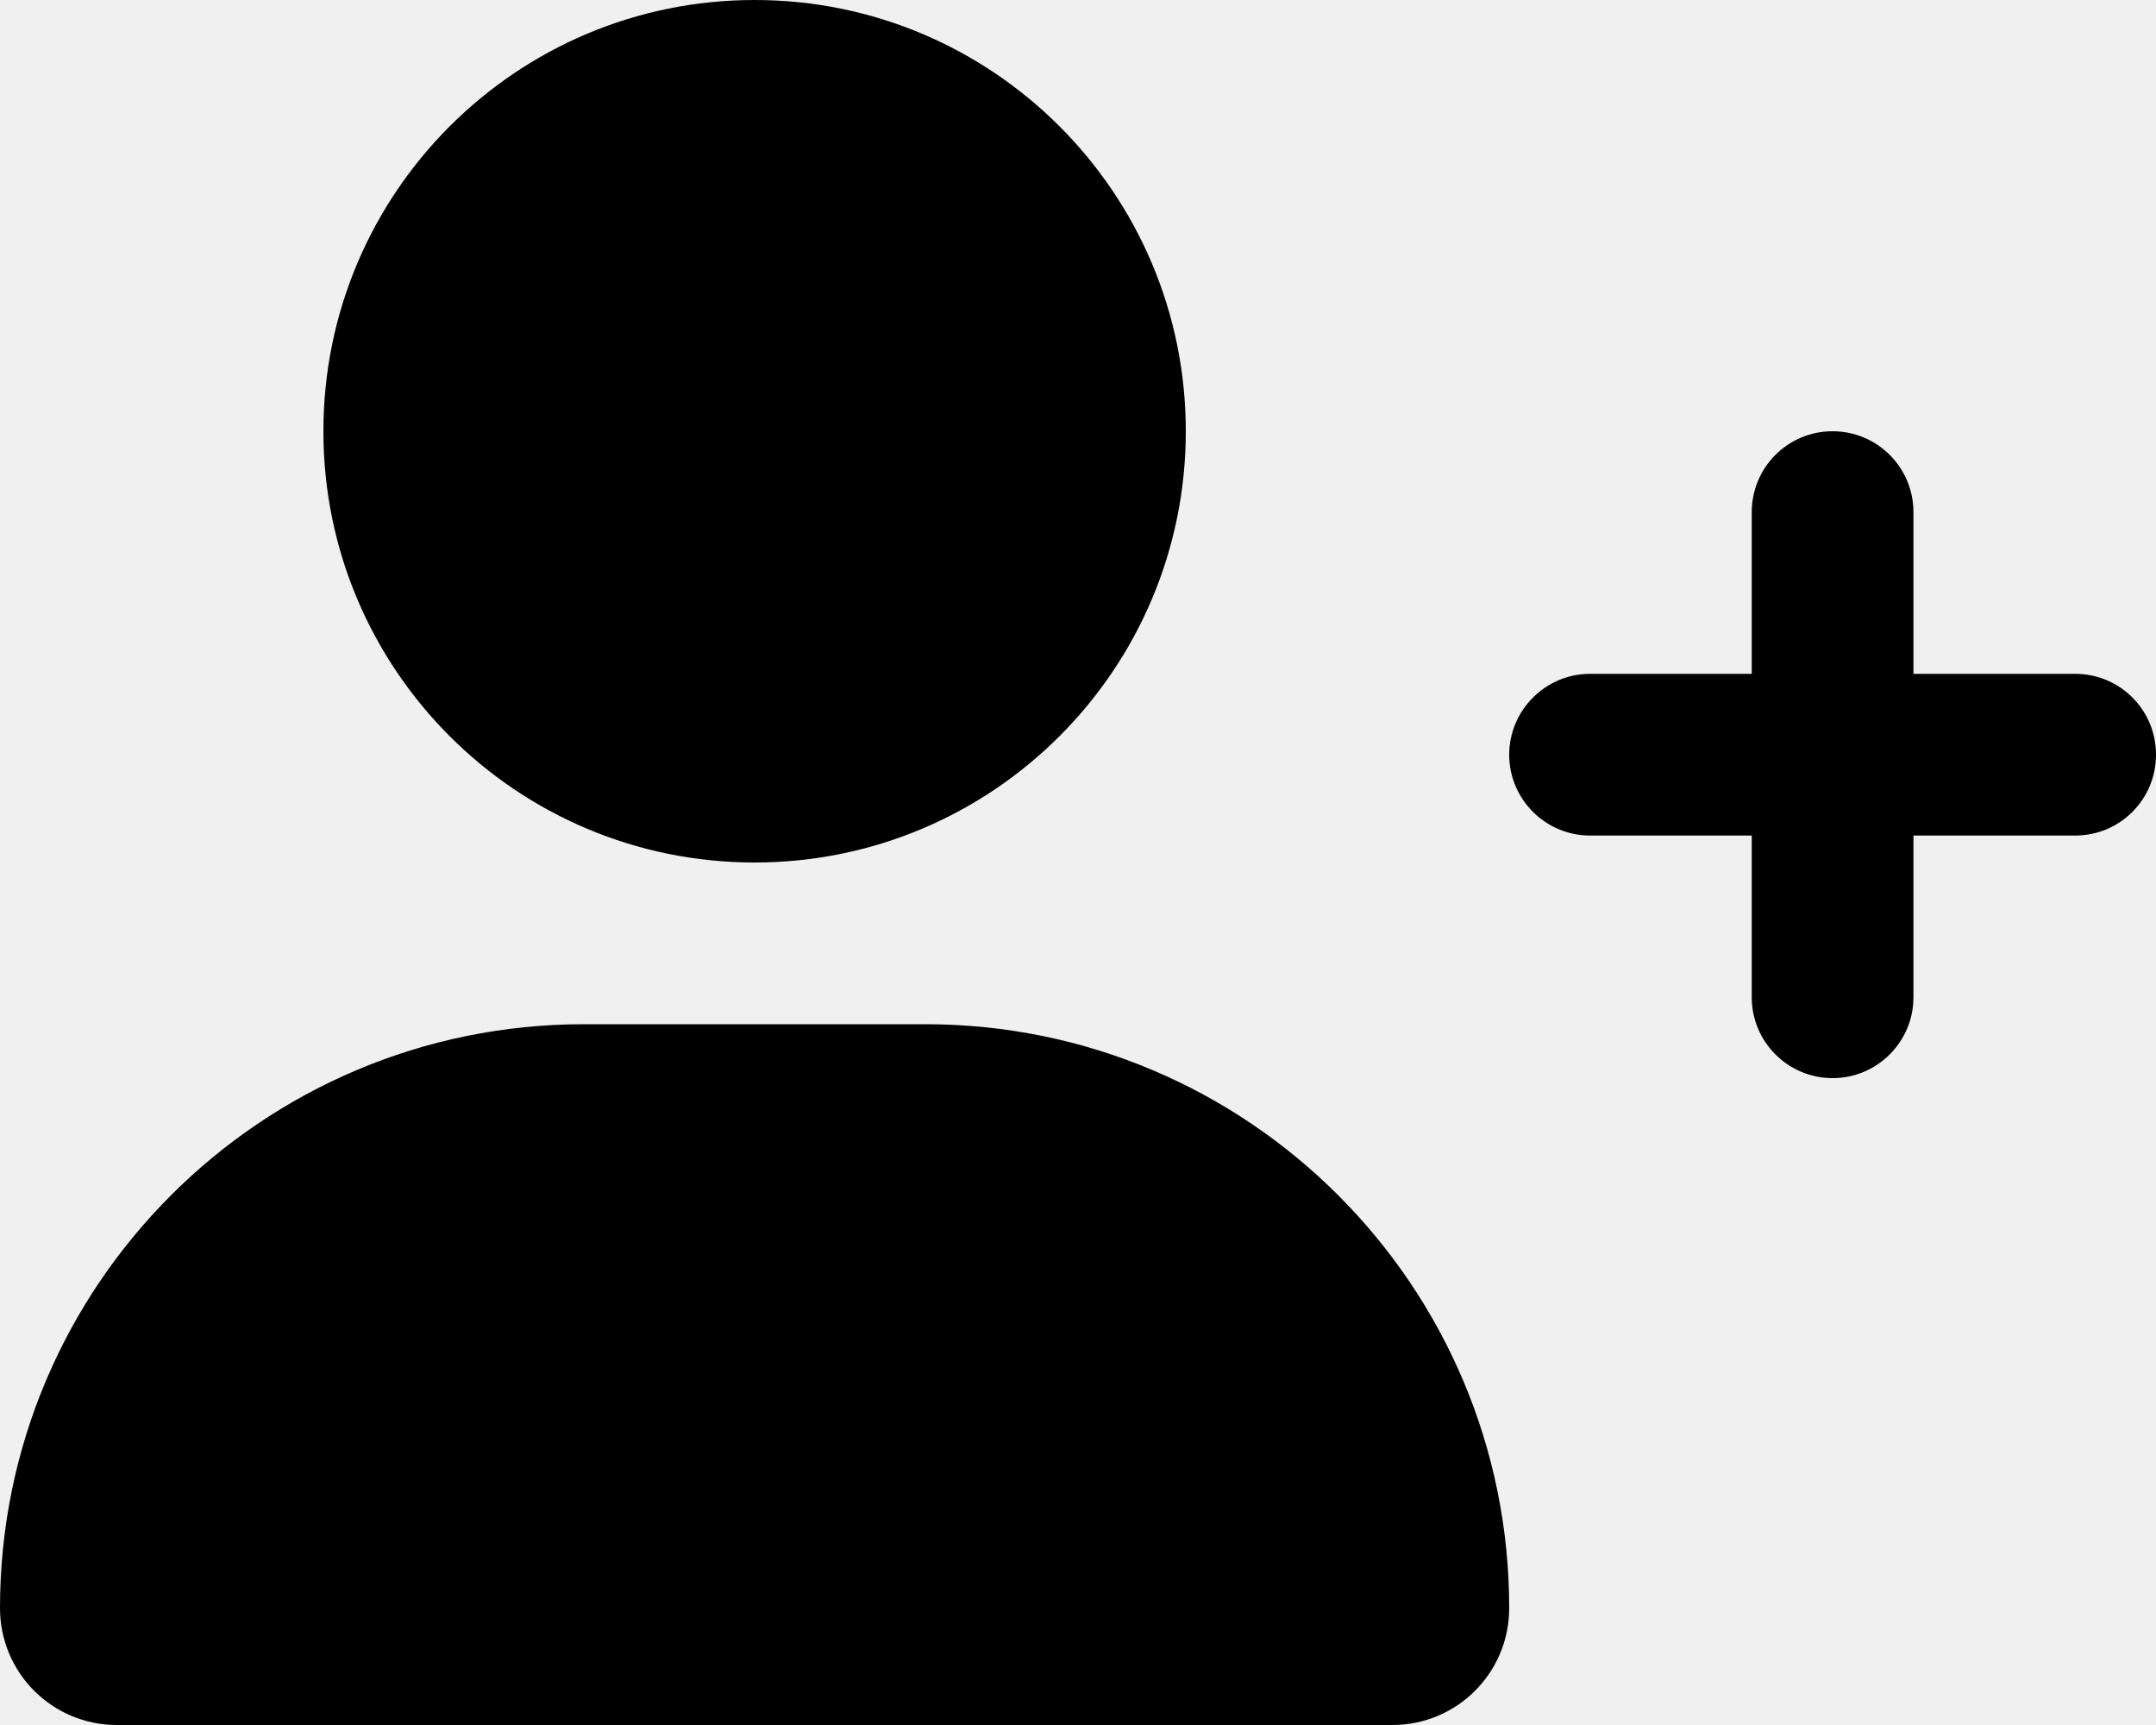
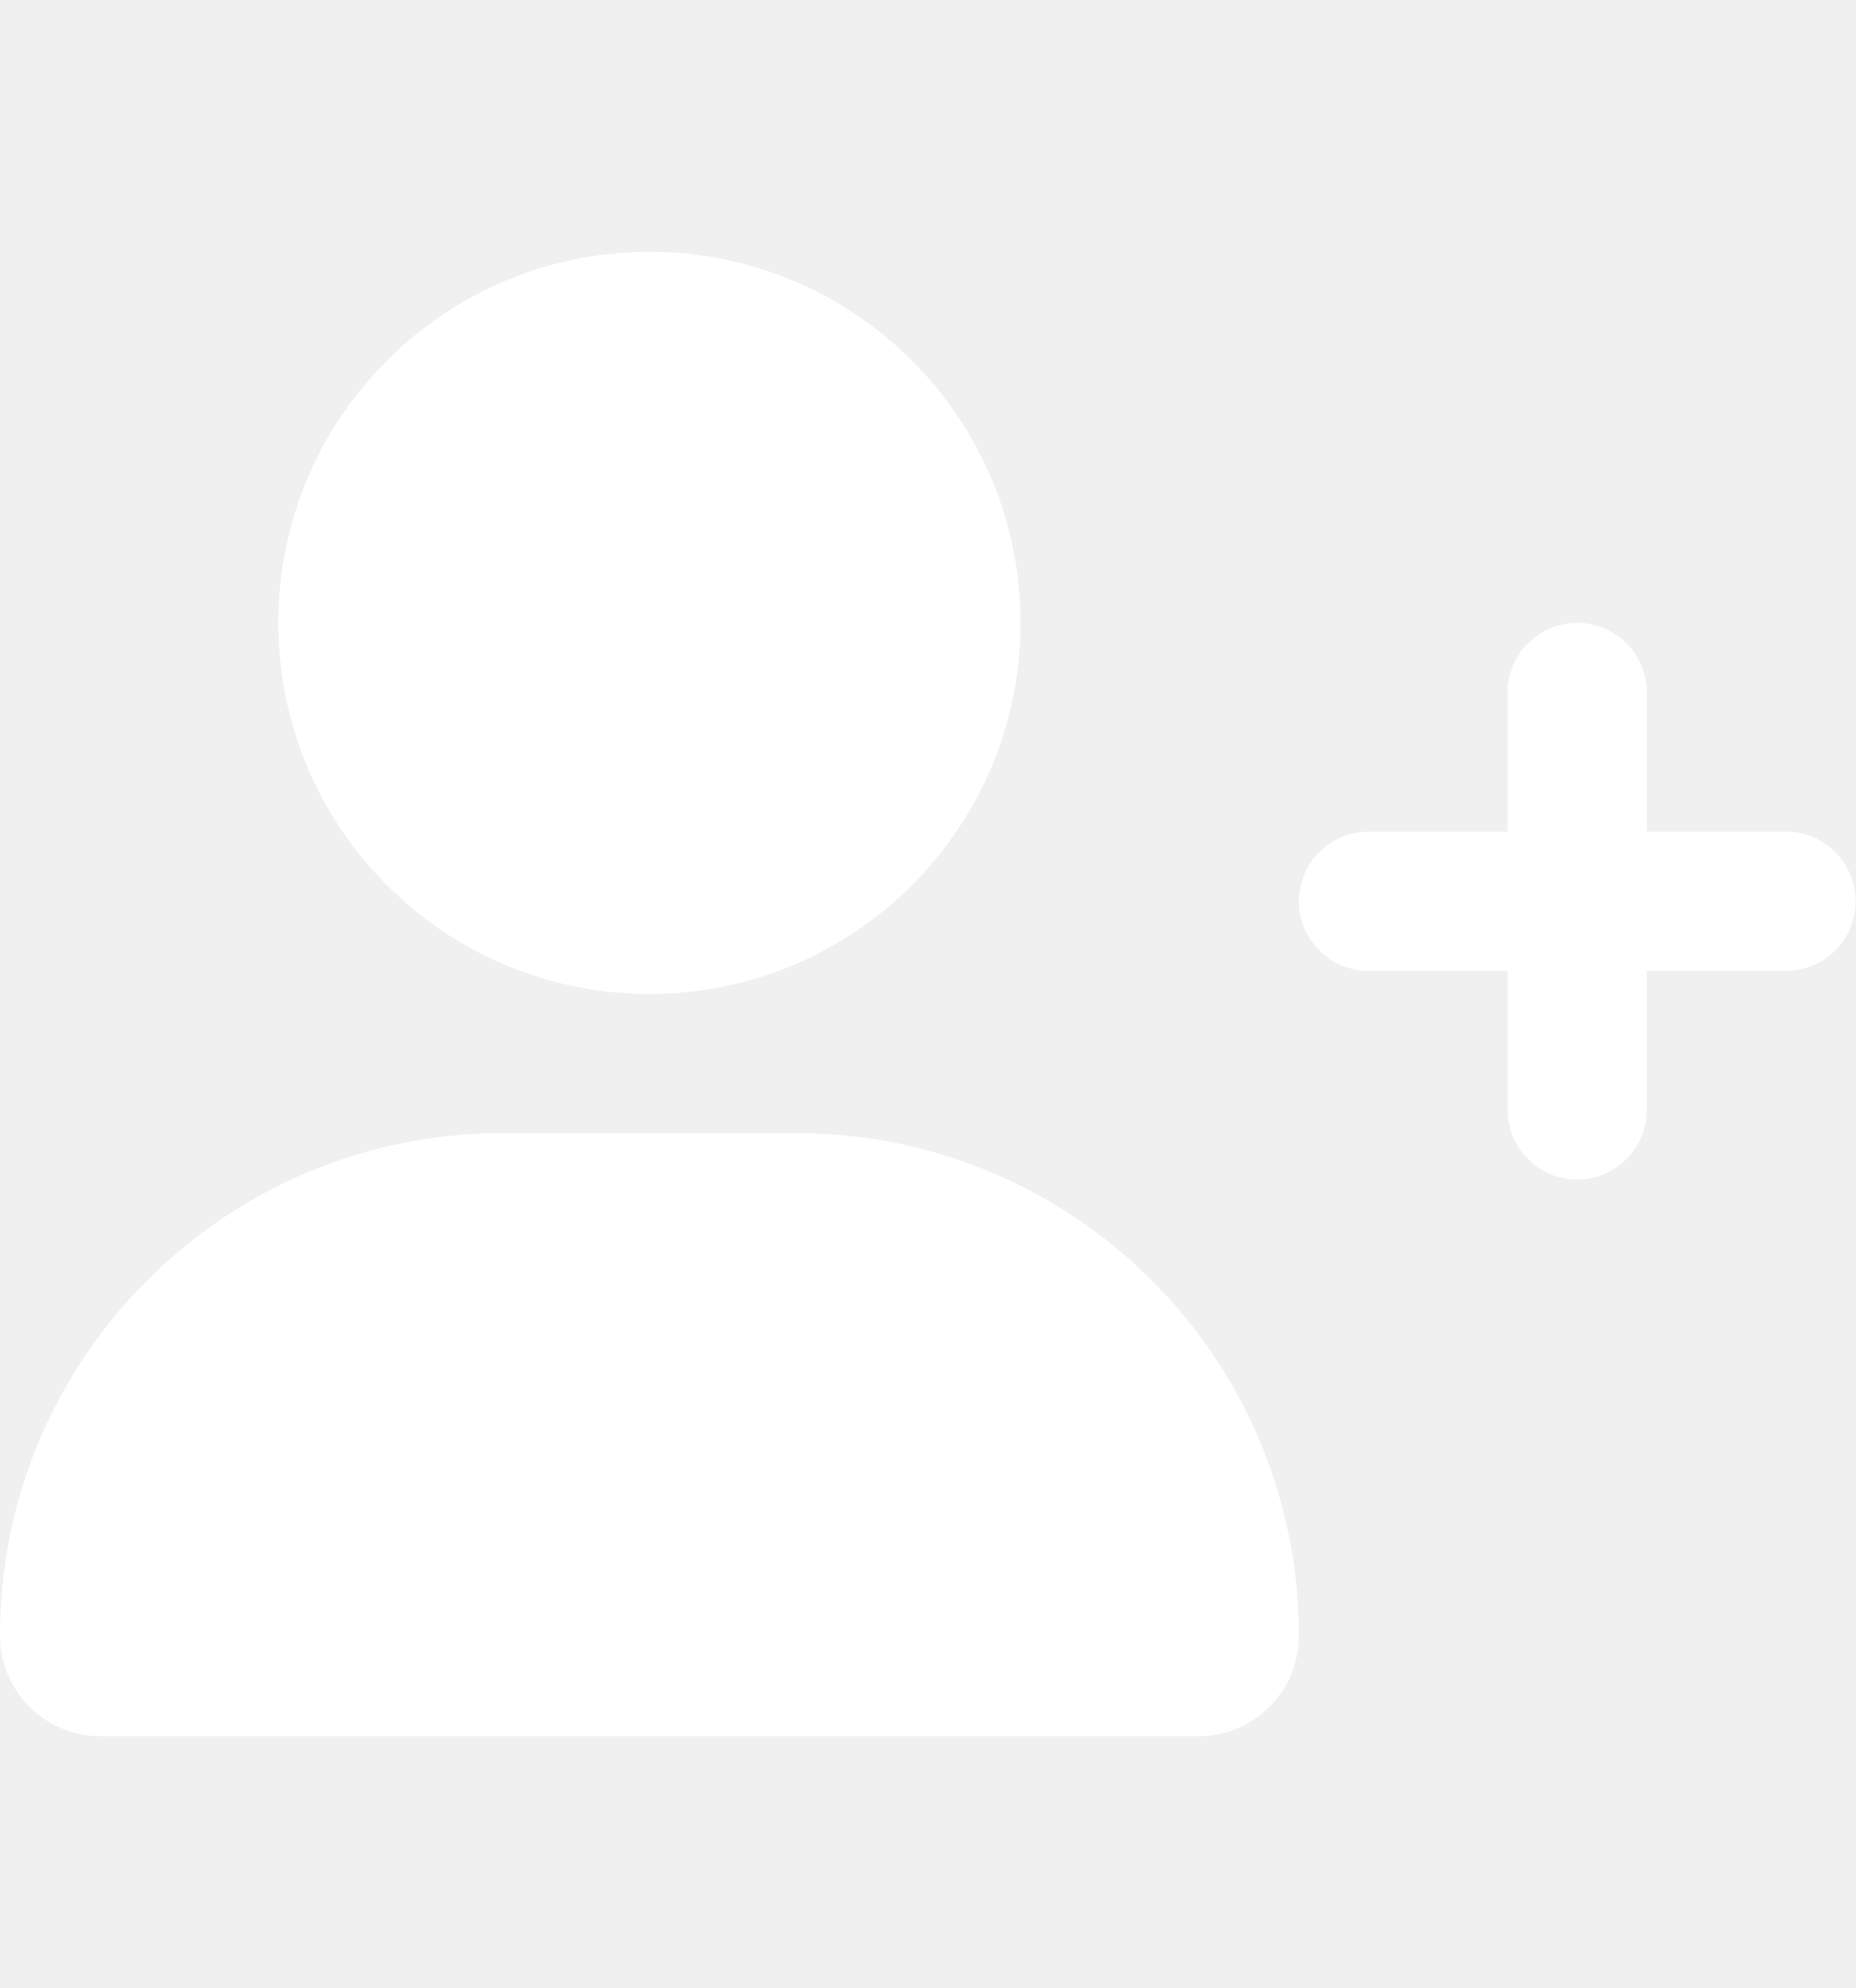
- <svg xmlns="http://www.w3.org/2000/svg" viewBox="0 0 640 512">
+ <svg xmlns="http://www.w3.org/2000/svg" viewBox="0 0 640 512" width="162" height="173.567" fill="white">
  <path d="M224 256c70.7 0 128-57.31 128-128S294.7 0 224 0C153.3 0 96 57.31 96 128S153.3 256 224 256zM274.7 304H173.3C77.61 304 0 381.6 0 477.3C0 496.5 15.52 512 34.66 512h378.7C432.5 512 448 496.5 448 477.3C448 381.6 370.4 304 274.7 304zM616 200h-48v-48C568 138.8 557.3 128 544 128s-24 10.75-24 24v48h-48C458.8 200 448 210.8 448 224s10.75 24 24 24h48v48C520 309.3 530.8 320 544 320s24-10.75 24-24v-48h48C629.3 248 640 237.3 640 224S629.3 200 616 200z" />
</svg>
